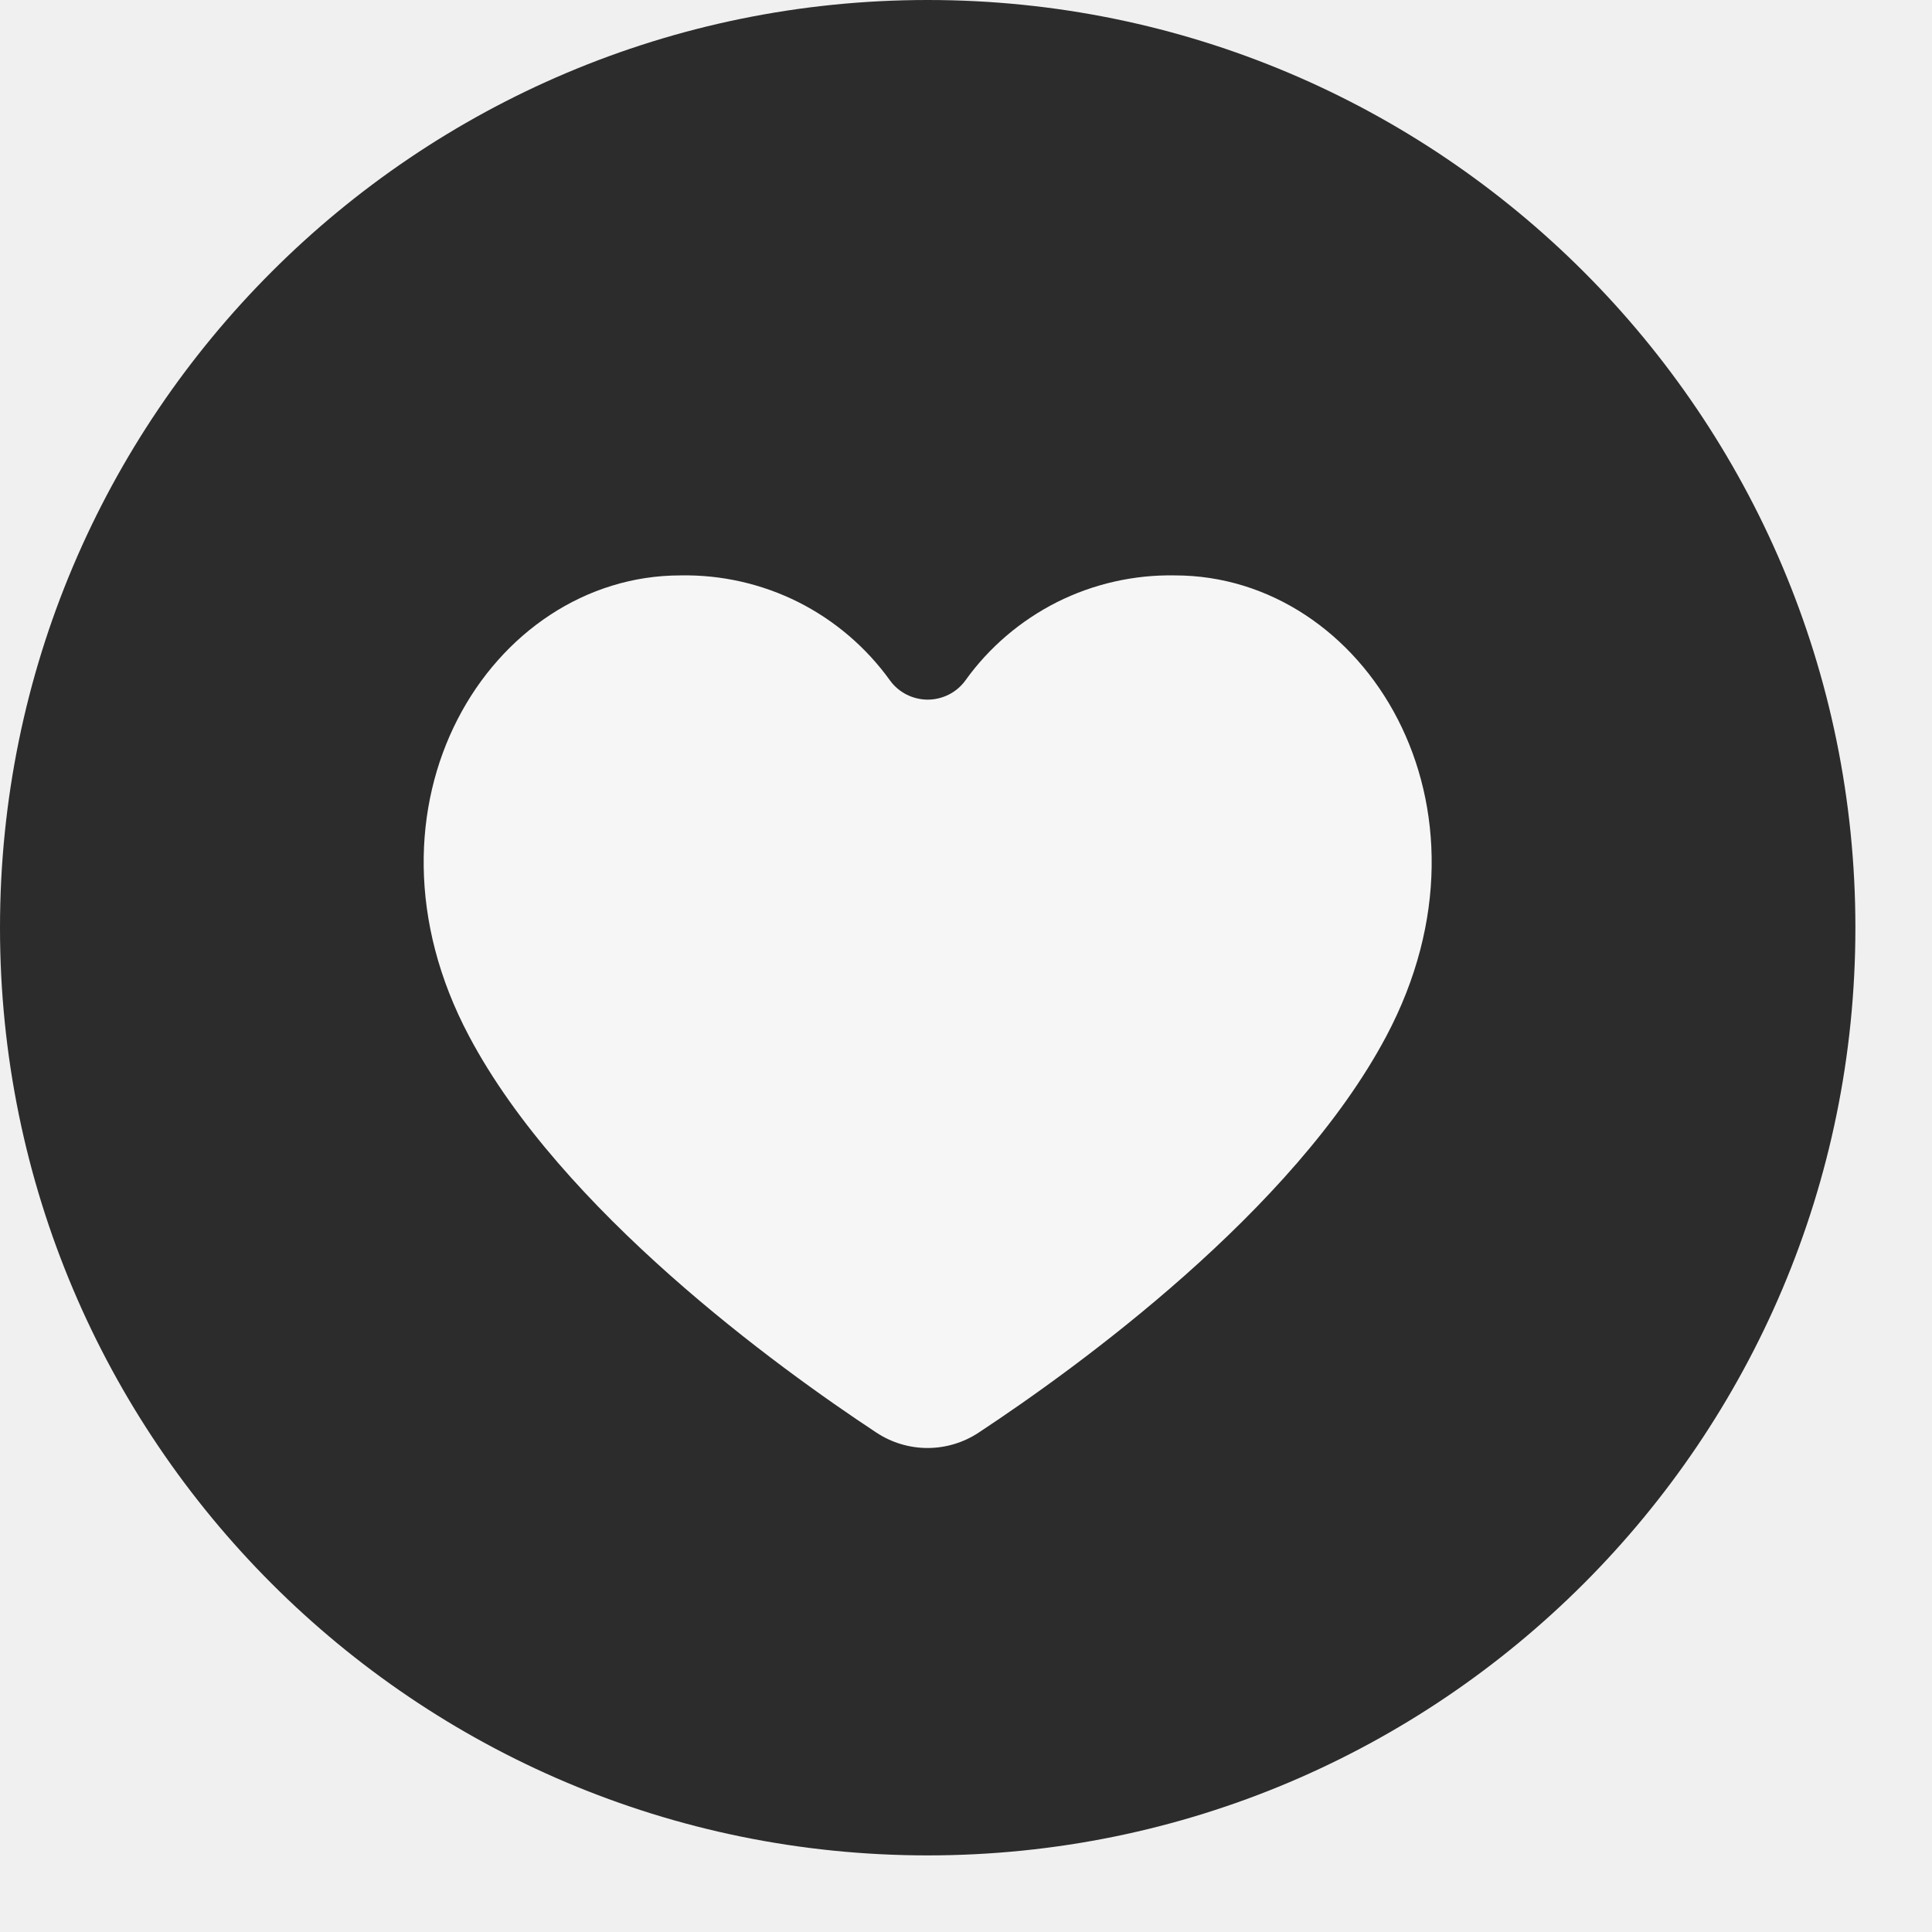
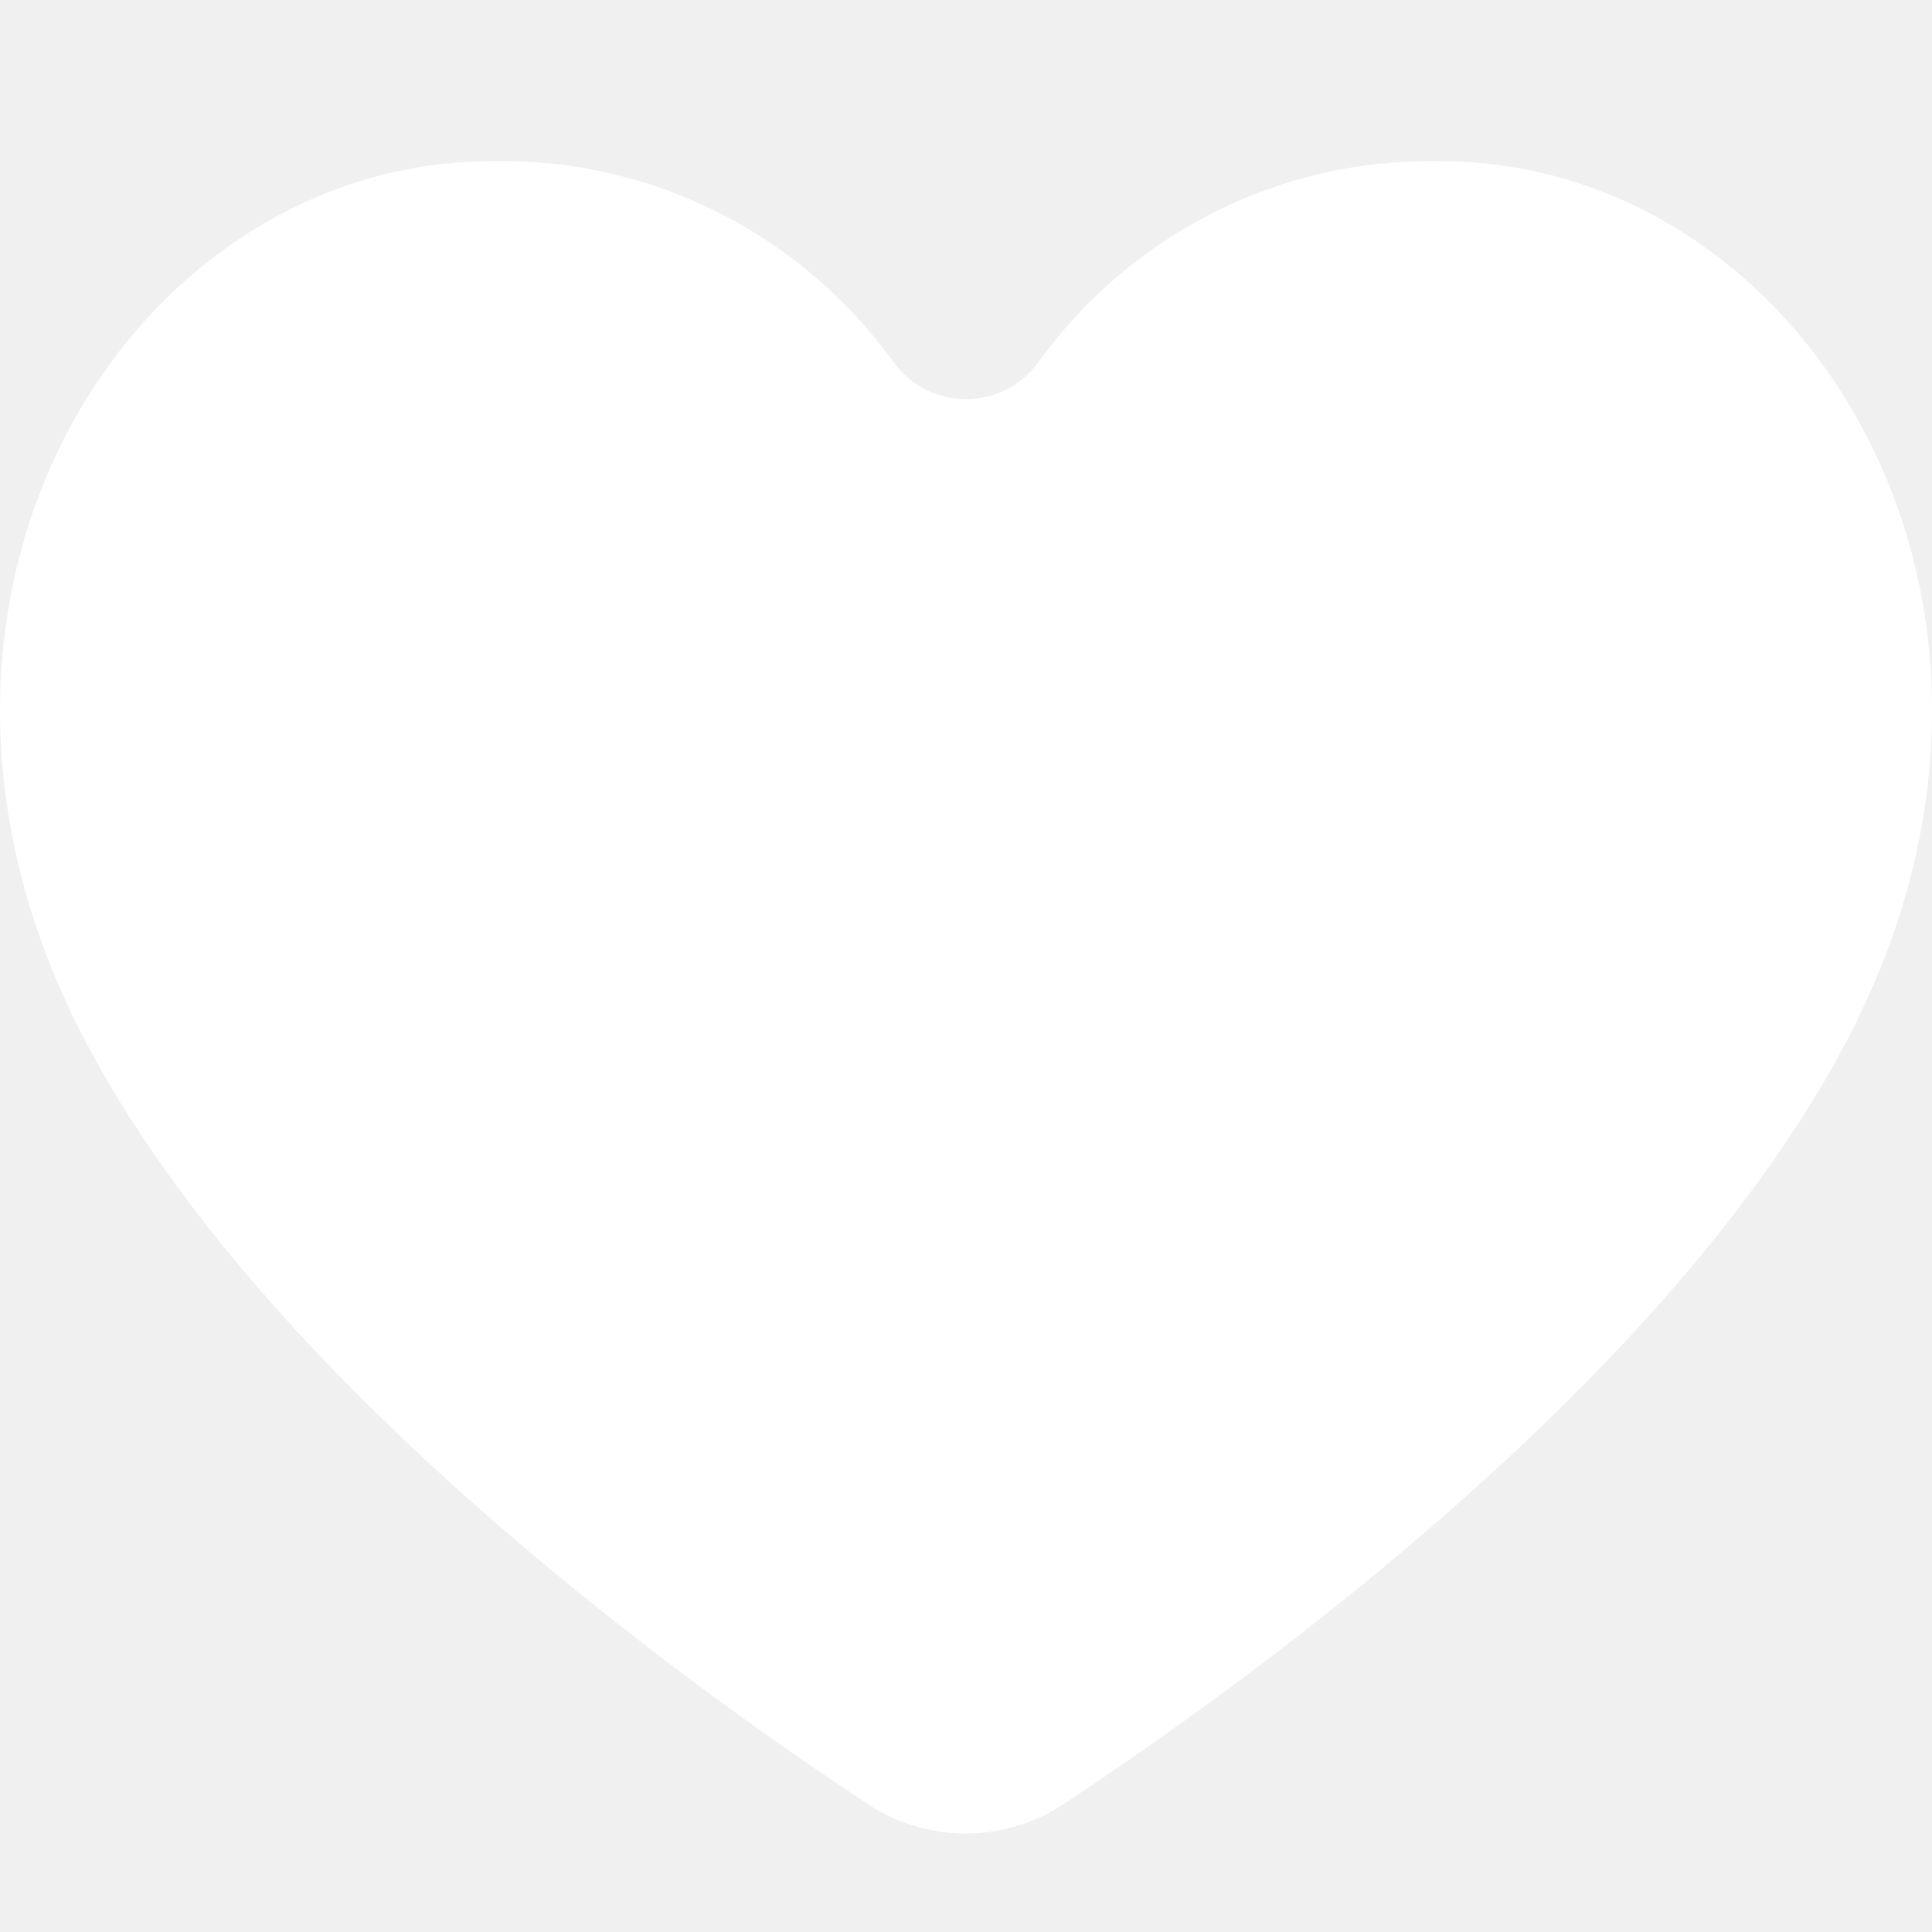
- <svg xmlns="http://www.w3.org/2000/svg" width="23" height="23" viewBox="0 0 23 23" fill="none">
-   <circle cx="11.044" cy="11.044" r="11.044" fill="#2C2C2C" />
-   <path d="M10.432 17.054C10.613 17.174 10.825 17.238 11.042 17.238C11.259 17.238 11.472 17.174 11.652 17.054C12.831 16.276 15.399 14.416 16.504 12.335C17.961 9.589 16.249 6.85 13.987 6.85C13.501 6.841 13.019 6.95 12.584 7.168C12.15 7.387 11.774 7.707 11.491 8.103C11.44 8.173 11.372 8.23 11.295 8.269C11.217 8.308 11.131 8.329 11.044 8.329C10.957 8.329 10.871 8.308 10.793 8.269C10.716 8.23 10.648 8.173 10.597 8.103C10.313 7.707 9.938 7.387 9.504 7.168C9.069 6.95 8.587 6.841 8.101 6.85C5.839 6.85 4.126 9.589 5.584 12.335C6.686 14.416 9.253 16.276 10.432 17.054Z" fill="#F6F6F6" />
+ <svg xmlns="http://www.w3.org/2000/svg" width="12" height="12" viewBox="0 0 12 12" fill="none">
+   <path d="M5.388 11.204C5.569 11.325 5.781 11.388 5.998 11.388C6.215 11.388 6.428 11.325 6.608 11.204C7.787 10.426 10.355 8.567 11.46 6.485C12.918 3.739 11.205 1.001 8.943 1.001C8.457 0.991 7.975 1.1 7.54 1.319C7.106 1.537 6.731 1.858 6.447 2.253C6.396 2.323 6.328 2.38 6.251 2.42C6.173 2.459 6.087 2.479 6 2.479C5.913 2.479 5.827 2.459 5.749 2.42C5.672 2.38 5.604 2.323 5.553 2.253C5.269 1.858 4.894 1.537 4.46 1.319C4.025 1.1 3.543 0.991 3.057 1.001C0.795 1.001 -0.917 3.739 0.54 6.485C1.642 8.567 4.209 10.426 5.388 11.204Z" fill="white" />
</svg>
